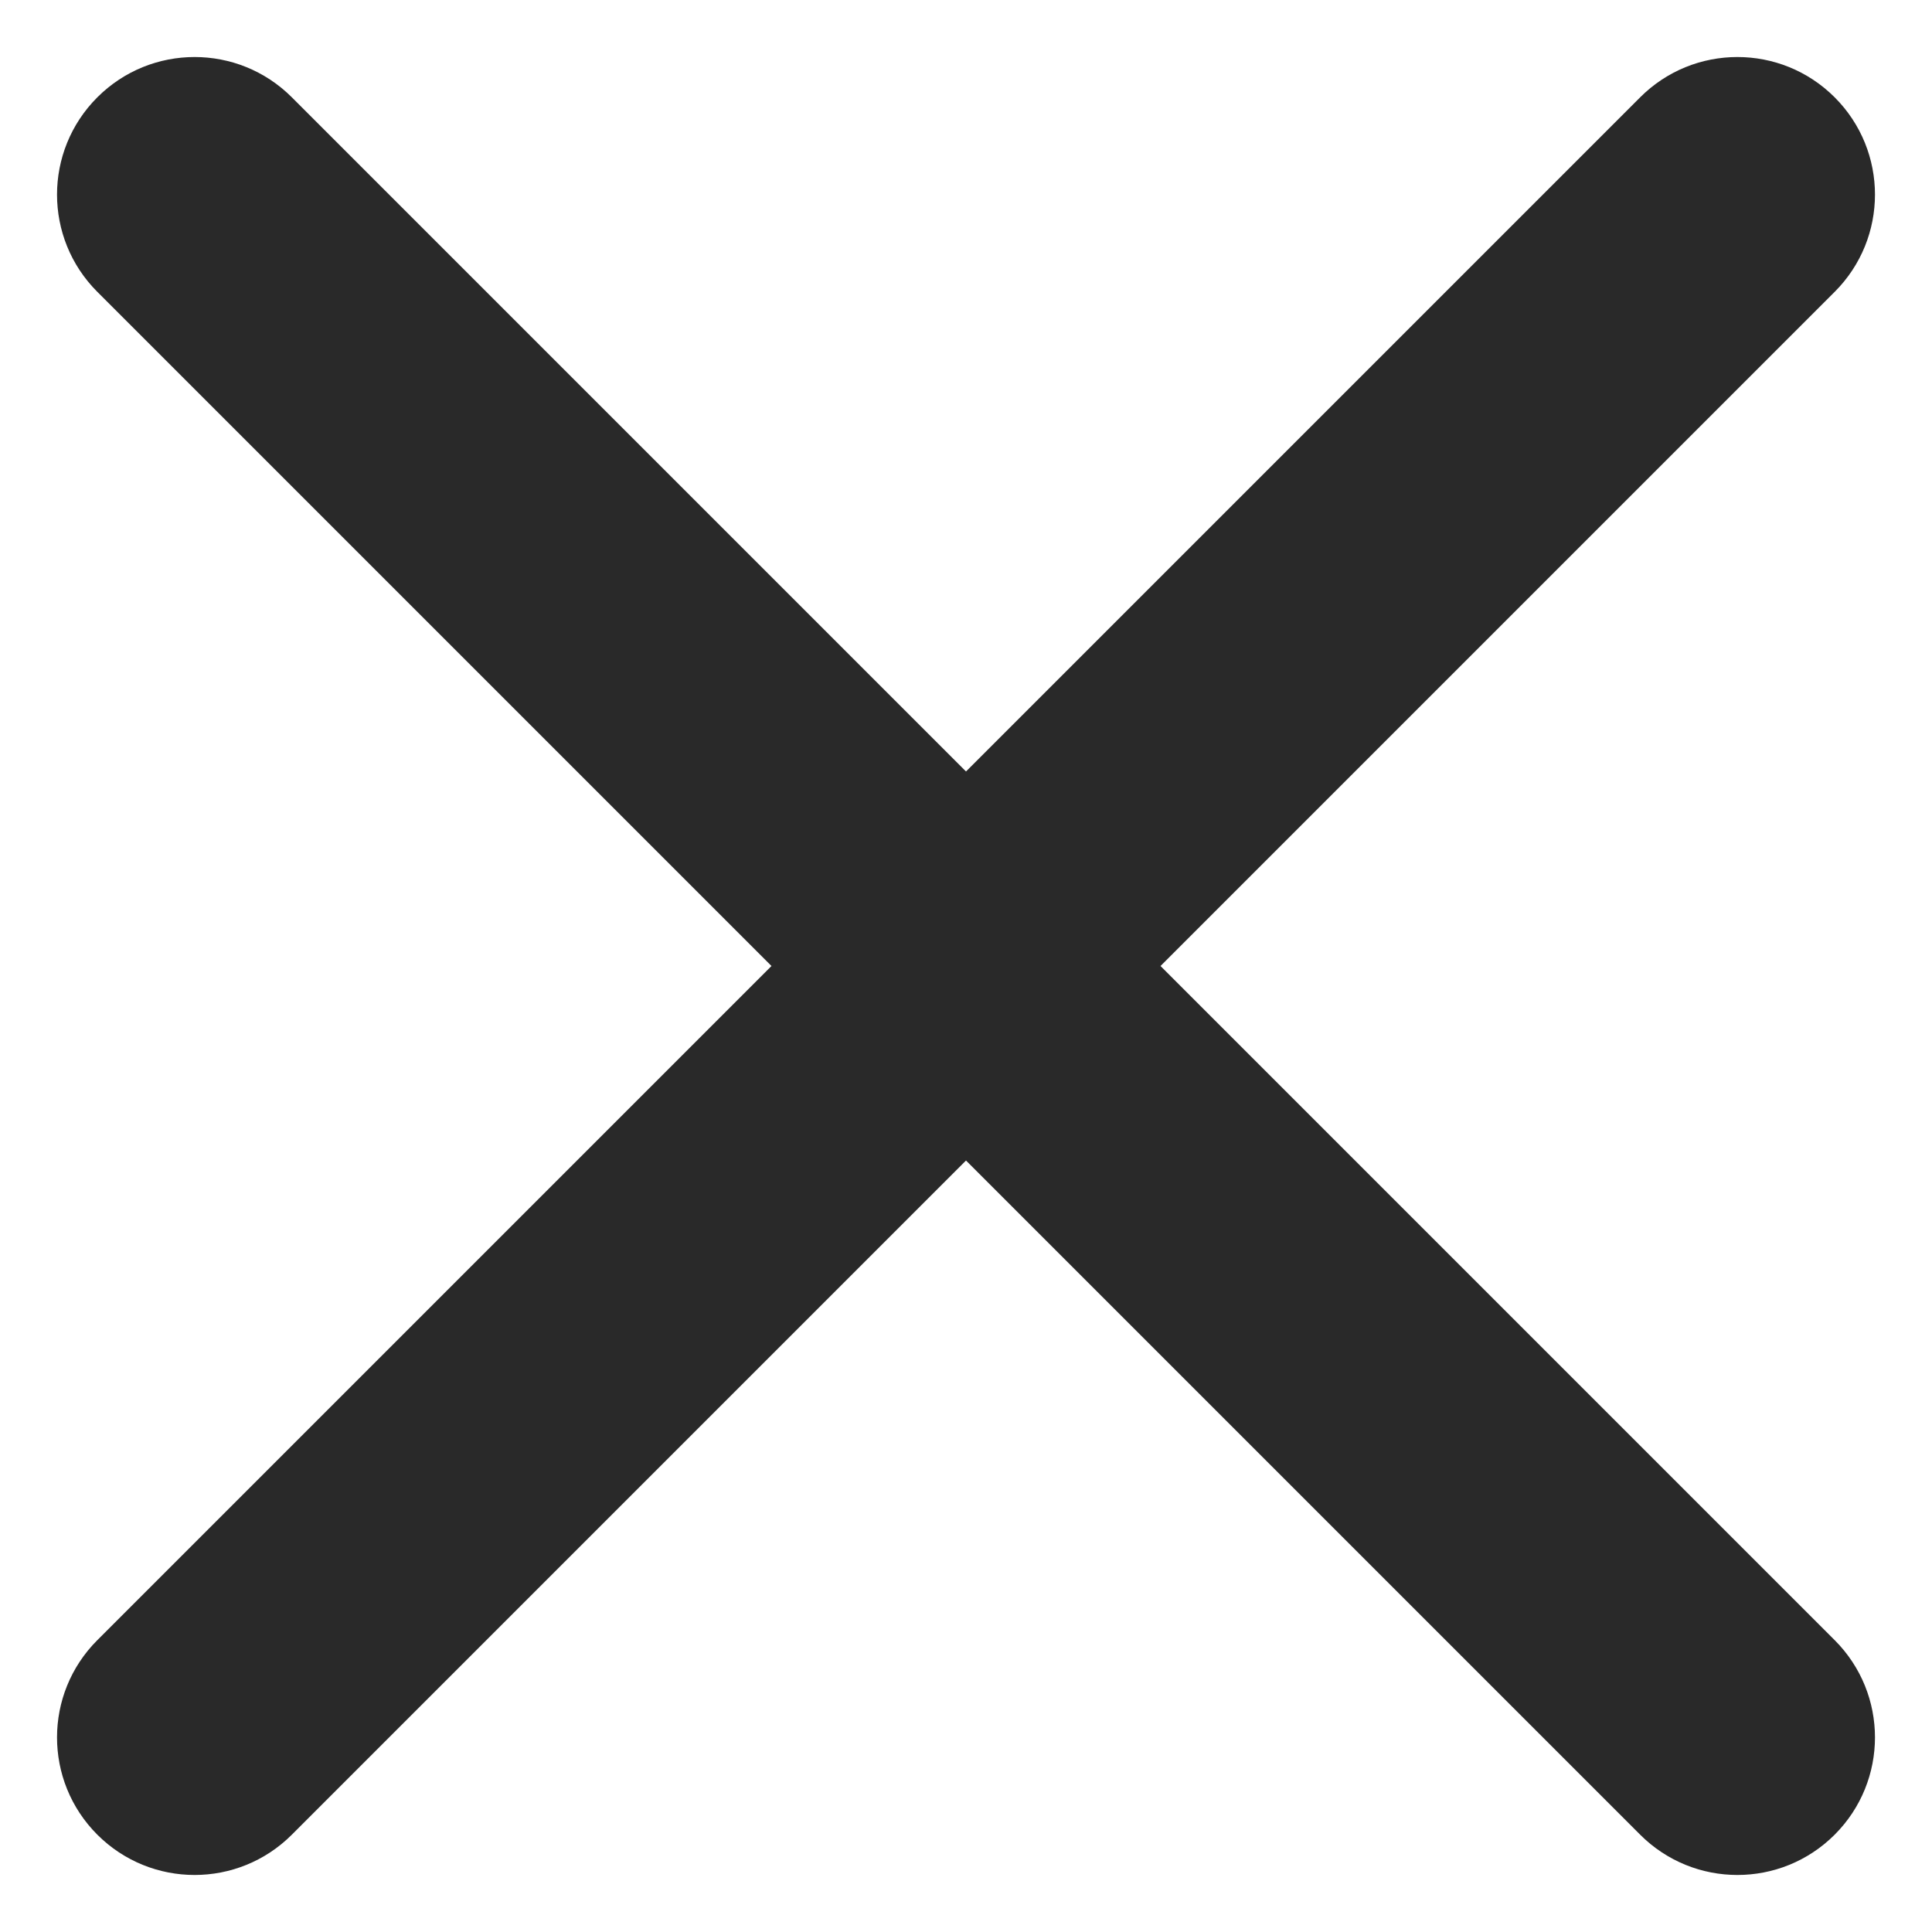
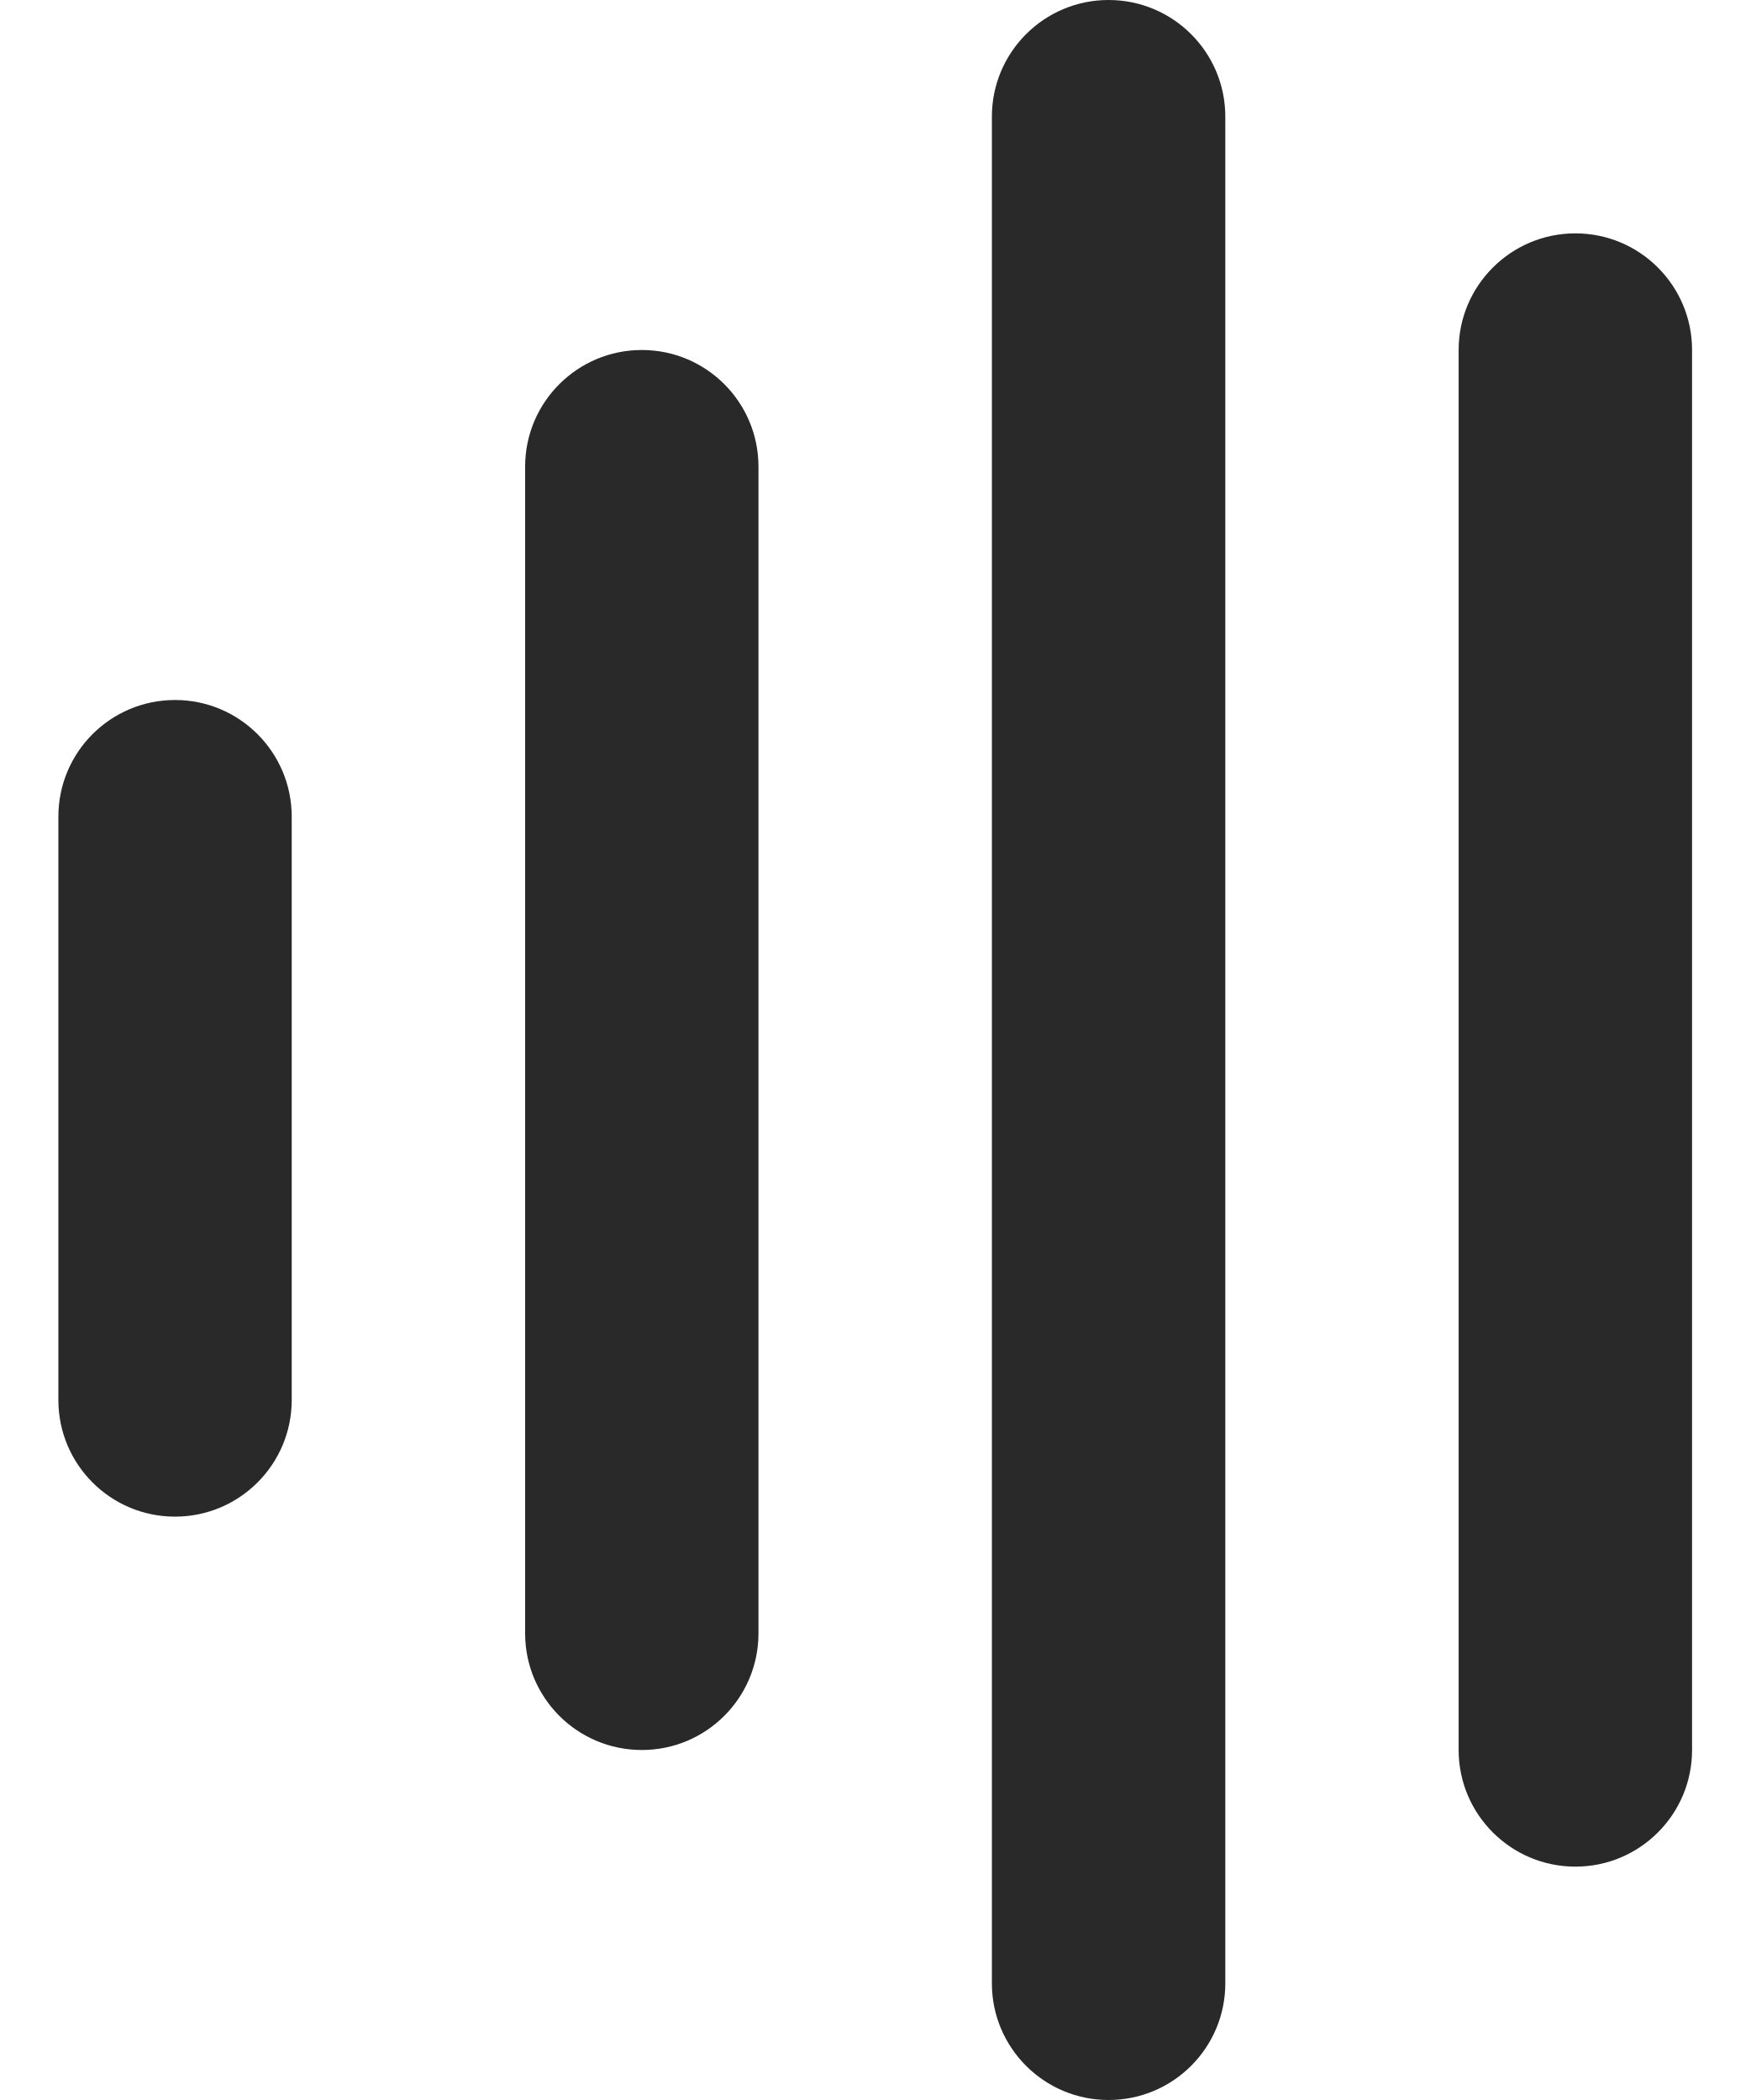
- <svg xmlns="http://www.w3.org/2000/svg" width="16" height="16" viewBox="0 0 16 16" fill="none">
-   <path d="M15.194 2.417C15.639 1.972 15.639 1.251 15.194 0.806C14.749 0.361 14.028 0.361 13.583 0.806L8 6.389L2.417 0.806C1.972 0.361 1.251 0.361 0.806 0.806C0.361 1.251 0.361 1.972 0.806 2.417L6.389 8L0.806 13.583C0.361 14.028 0.361 14.749 0.806 15.194C1.251 15.639 1.972 15.639 2.417 15.194L8 9.611L13.583 15.194C14.028 15.639 14.749 15.639 15.194 15.194C15.639 14.749 15.639 14.028 15.194 13.583L9.611 8L15.194 2.417Z" fill="#292929" />
+ <svg xmlns="http://www.w3.org/2000/svg" width="20" height="24" viewBox="0 0 20 24" fill="none">
+   <path d="M2 17.333C2.736 17.333 3.333 16.736 3.333 16L3.333 9.333C3.333 8.597 2.736 8 2 8C1.263 8 0.667 8.597 0.667 9.333L0.667 16C0.667 16.736 1.263 17.333 2 17.333ZM12.666 24C13.403 24 14 23.403 14 22.667L14 1.333C14 0.597 13.403 0 12.666 0C11.93 0 11.333 0.597 11.333 1.333L11.333 22.667C11.333 23.403 11.93 24 12.666 24ZM6 18.667C6 19.403 6.597 20 7.333 20C8.07 20 8.666 19.403 8.666 18.667L8.666 5.333C8.666 4.597 8.07 4 7.333 4C6.597 4 6 4.597 6 5.333L6 18.667Z" fill="#292929" />
+   <path d="M16.666 20C16.666 20.736 17.264 21.333 18 21.333C18.736 21.333 19.333 20.736 19.333 20V4C19.333 3.264 18.736 2.667 18 2.667C17.264 2.667 16.666 3.264 16.666 4V20Z" fill="#292929" />
</svg>
